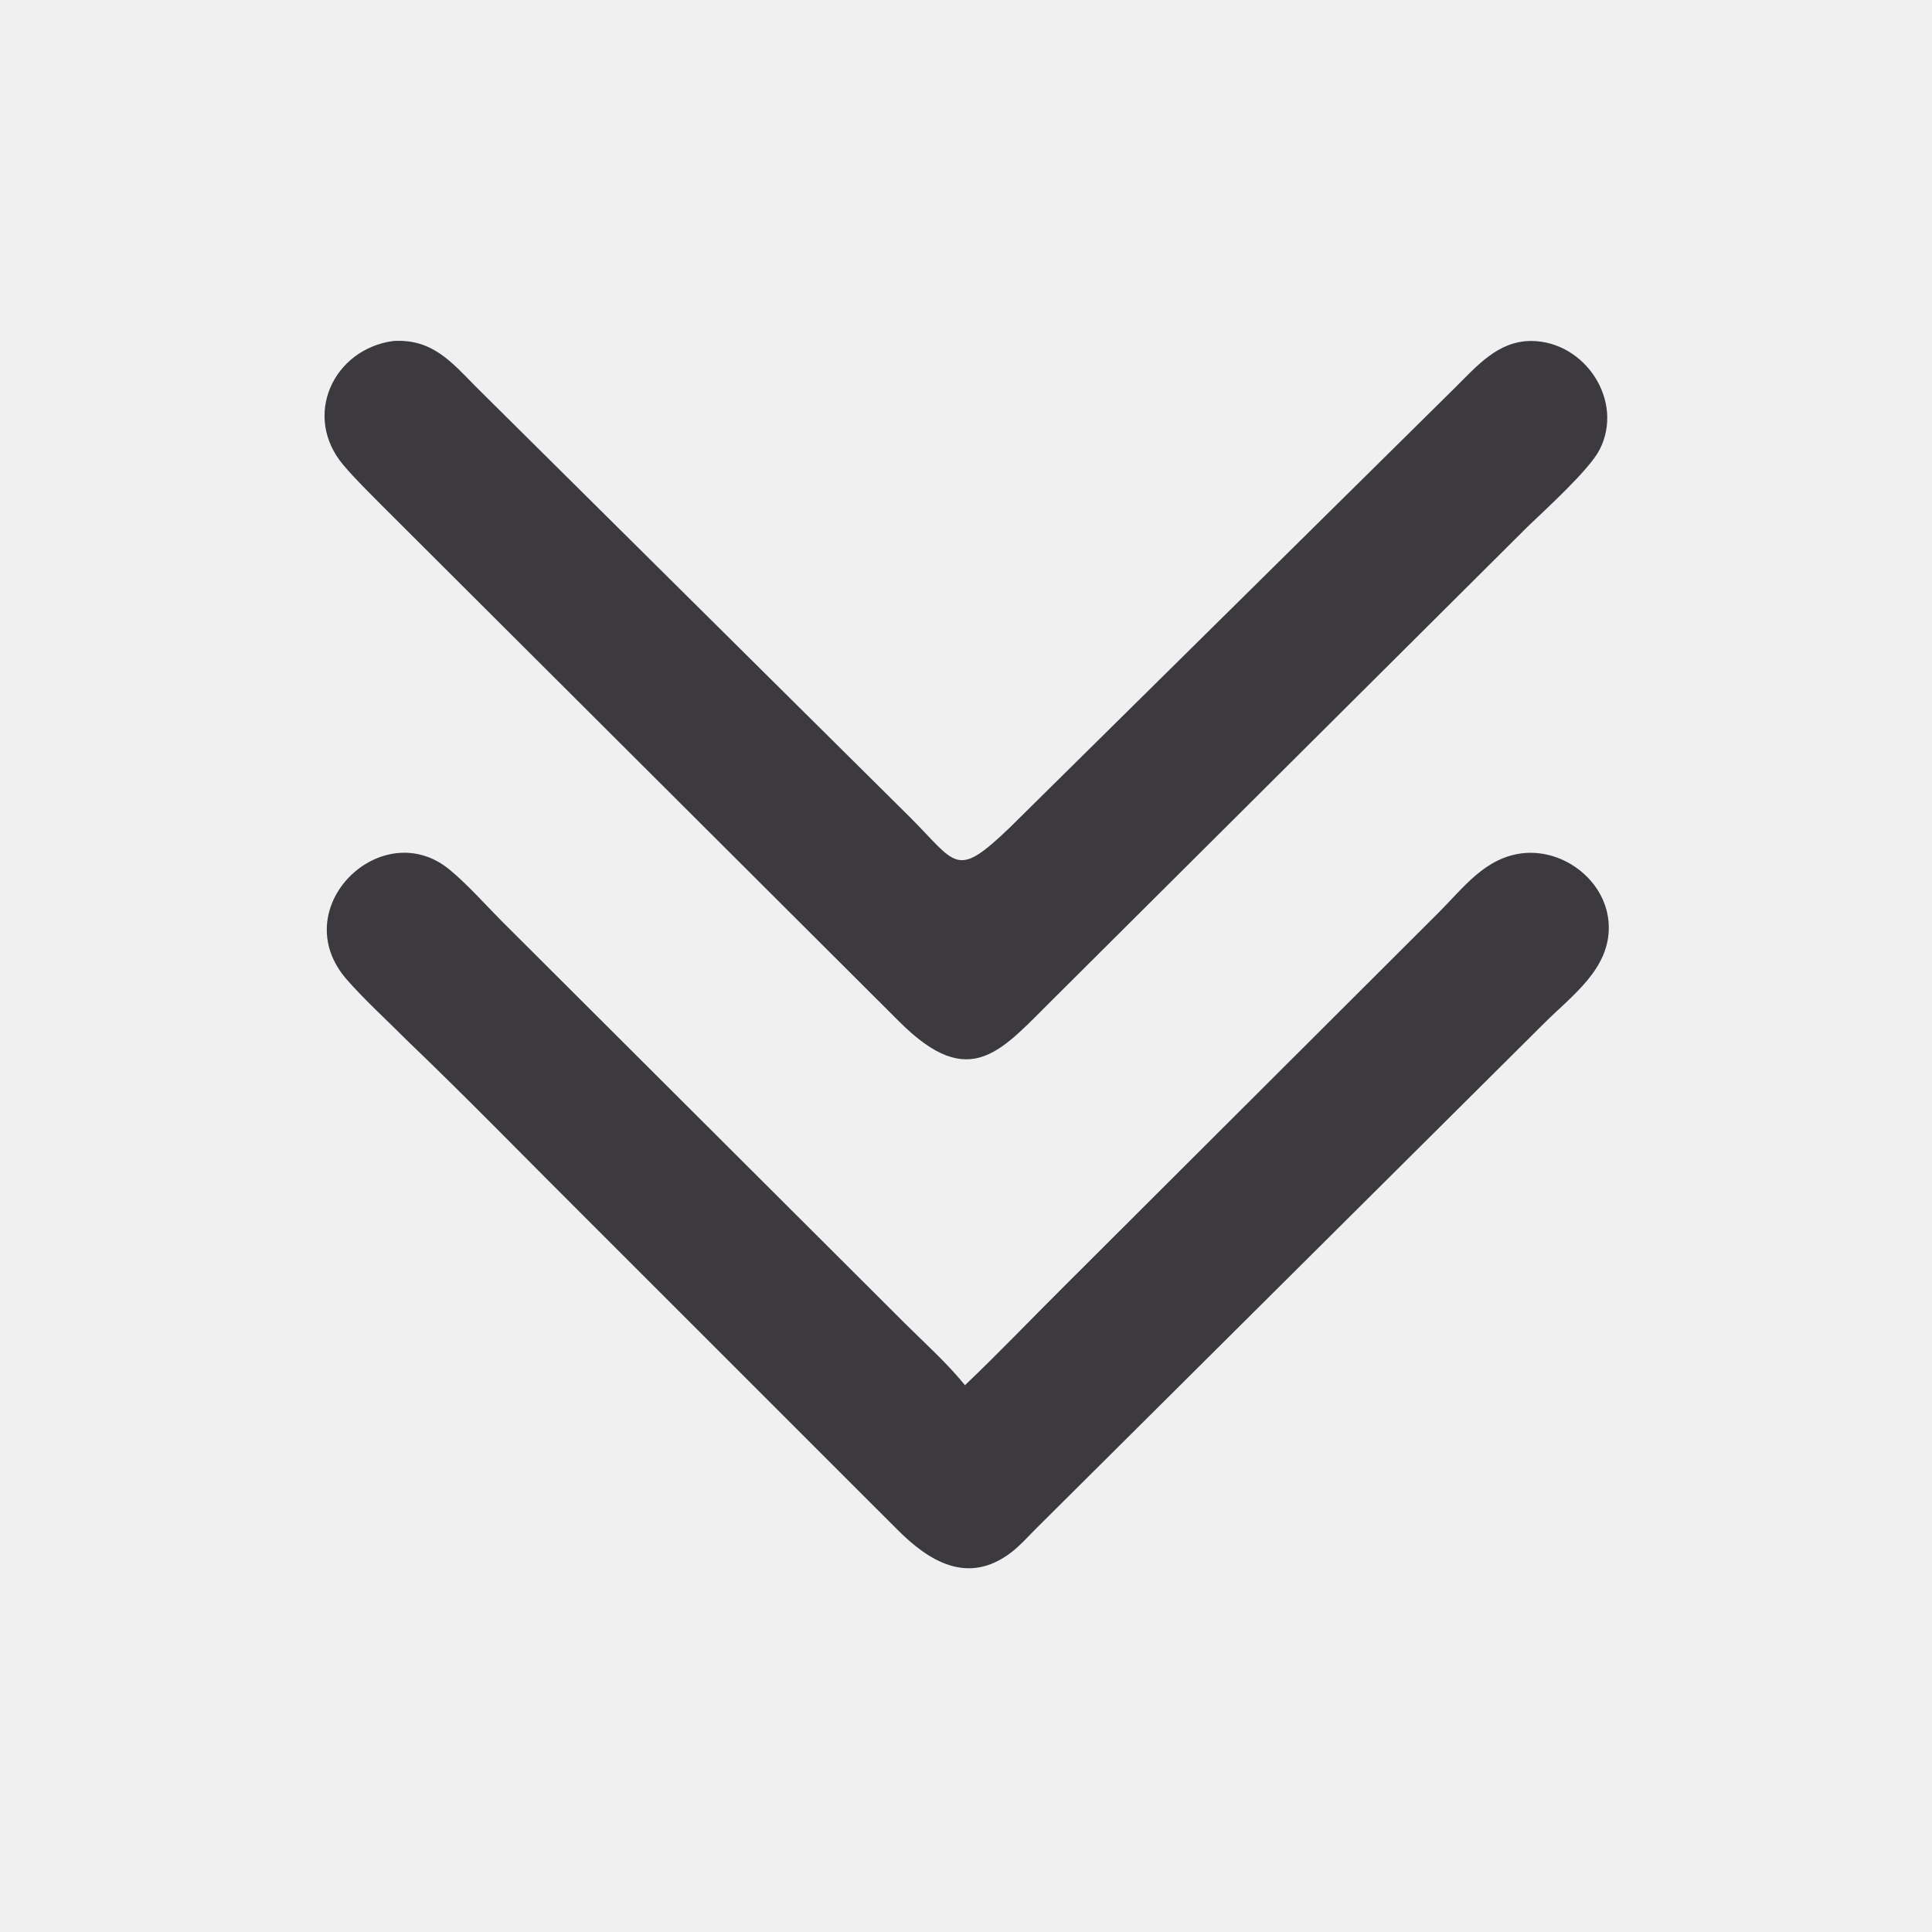
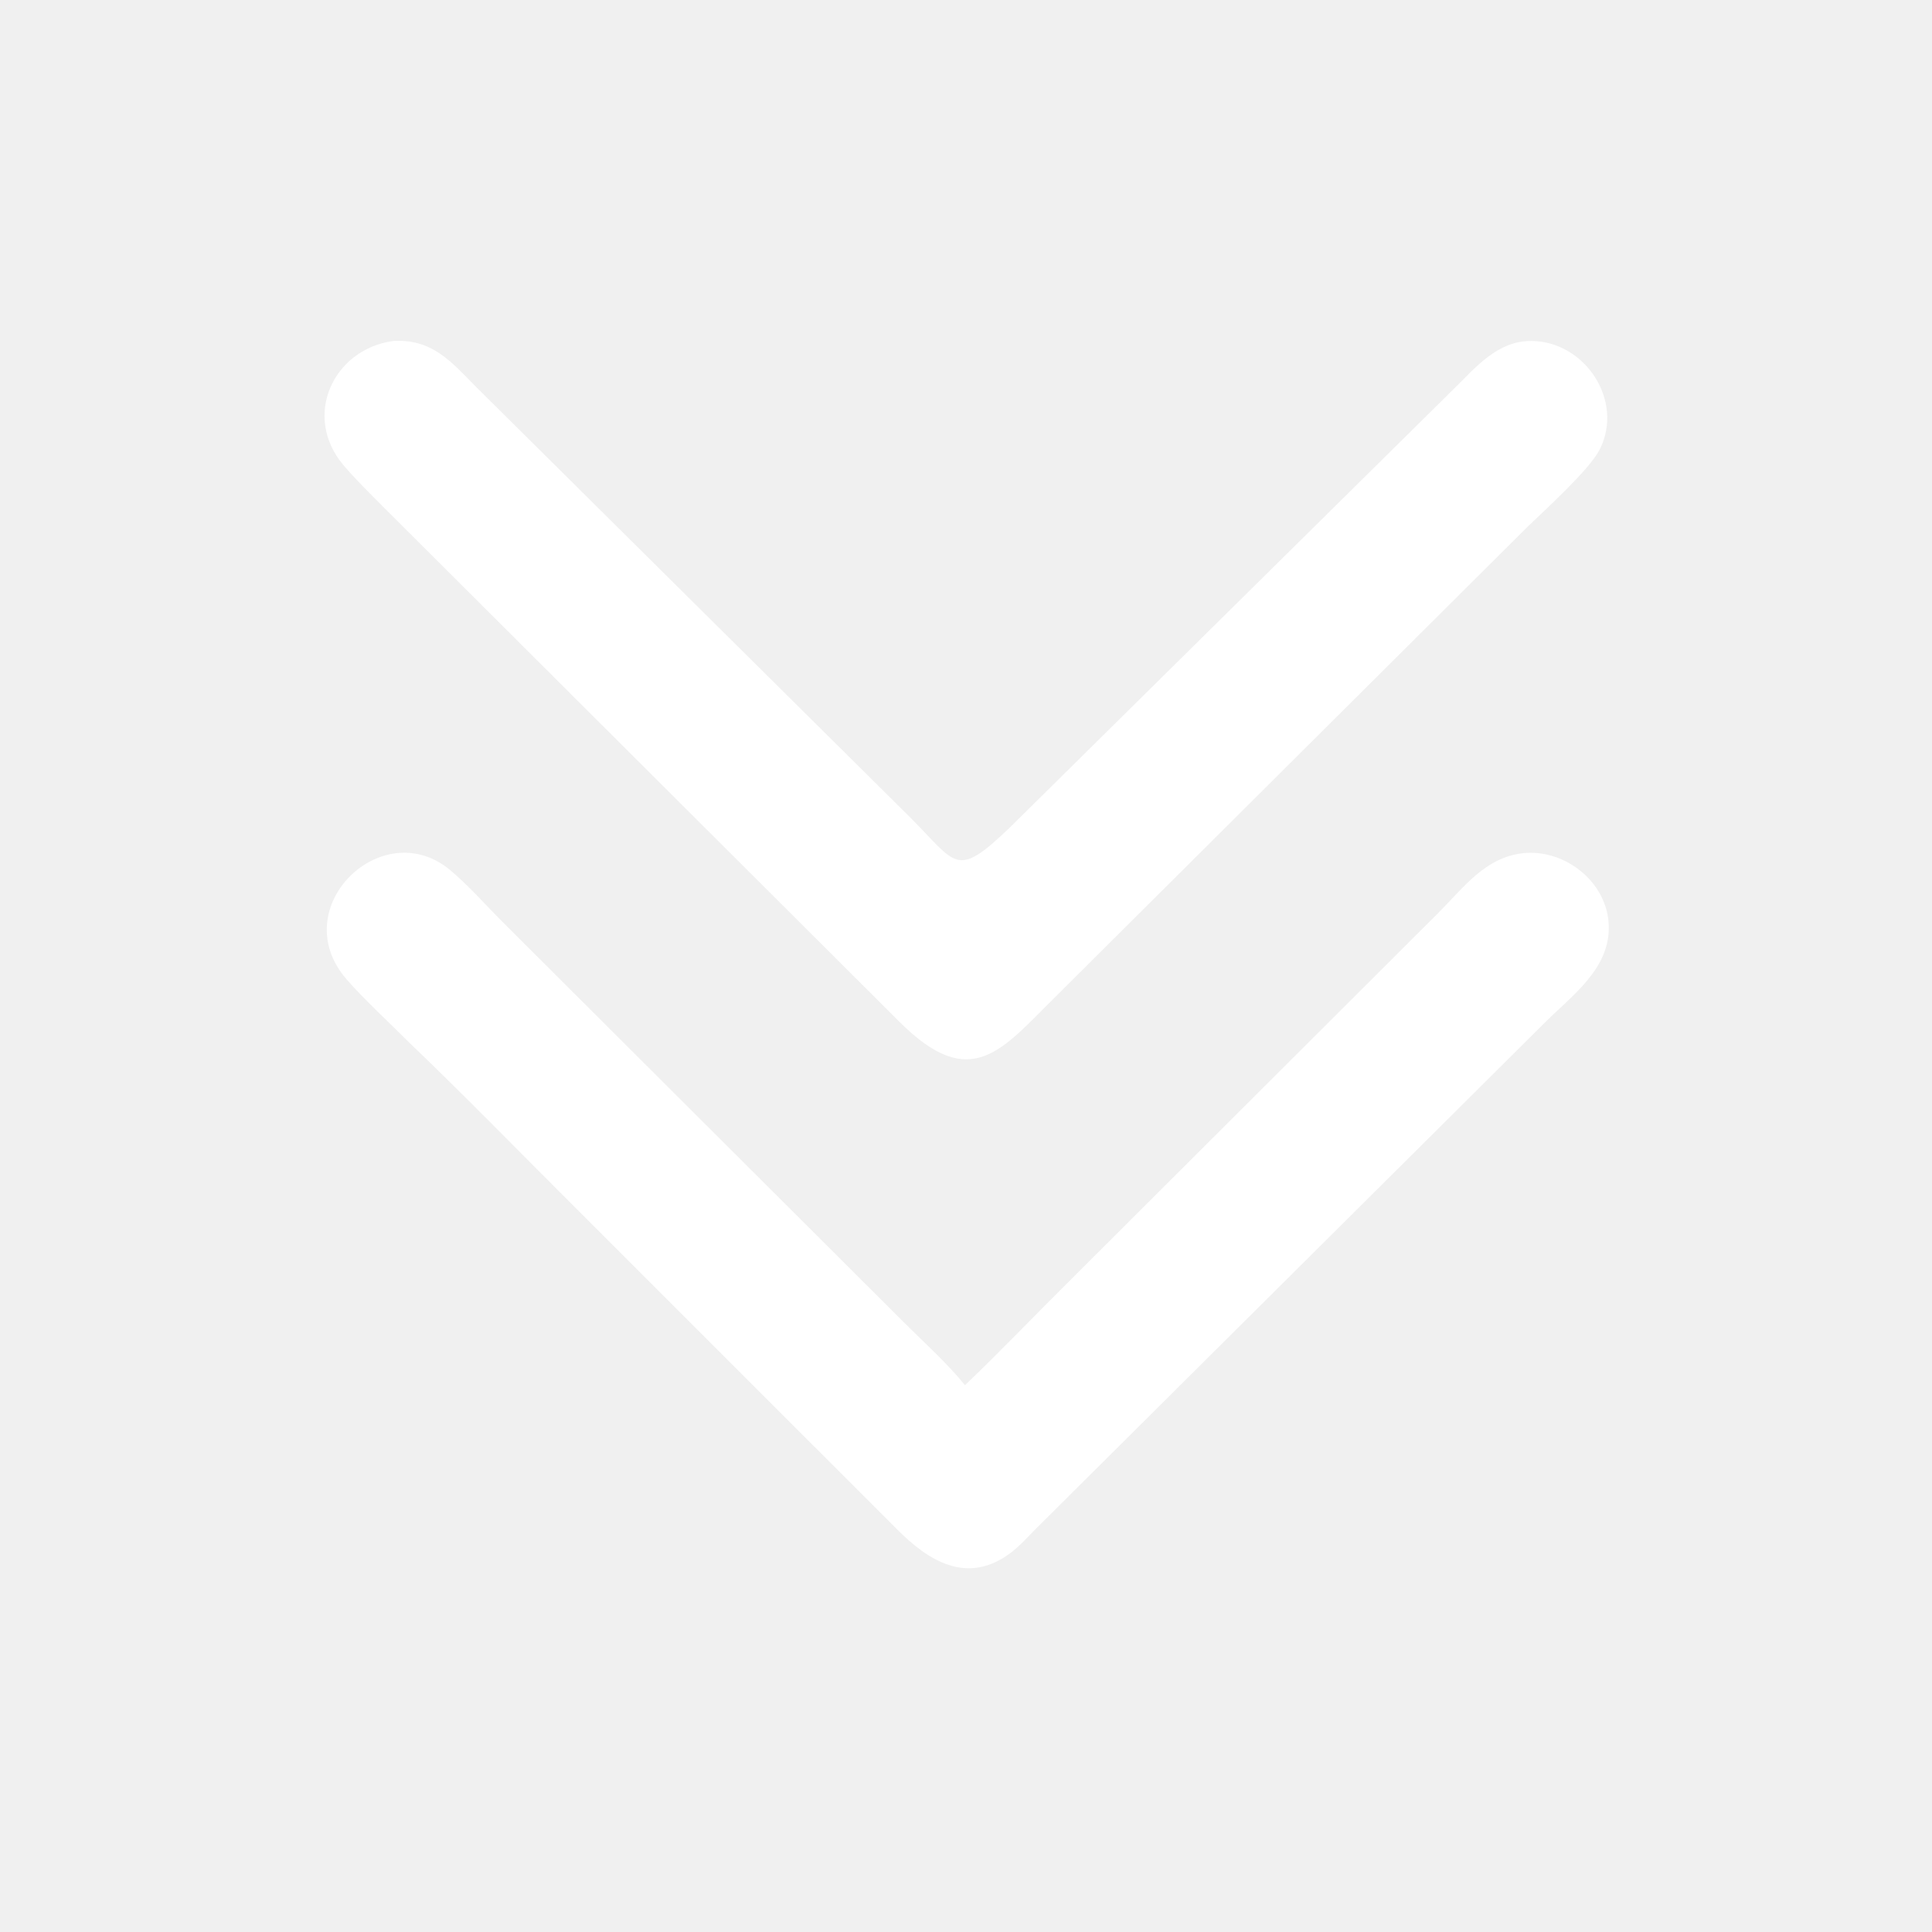
<svg xmlns="http://www.w3.org/2000/svg" width="5000" height="5000">
-   <path fill="#3C3A3F" transform="scale(9.76562 9.76562)" d="M403.662 226.099C414.833 224.957 425.984 233.828 426.339 245.253C426.699 256.835 416.52 263.853 409.098 271.295L274.376 405.284C272.343 407.339 270.32 409.614 268.024 411.375C256.385 420.301 245.966 413.604 237.6 405.153L154.017 321.59C138.767 306.404 123.755 290.95 108.216 276.06C103.168 270.986 96.377 264.758 91.838 259.521C75.416 240.575 101.268 215.614 119.232 230.537C124.073 234.559 128.472 239.59 132.919 244.062L239.749 350.644C245.1 355.976 250.973 361.226 255.73 367.09C264.77 358.497 273.412 349.408 282.268 340.621L381.144 241.951C387.896 235.23 393.54 227.211 403.662 226.099Z" />
-   <path fill="#3C3A3F" transform="scale(9.76562 9.76562)" d="M104.219 90.364C114.481 89.753 119.549 95.809 126.1 102.47L241.227 216.642C253.626 229.07 253.273 233.063 267.576 219.34L385.499 102.842C391.31 97.122 396.927 90.326 405.82 90.361C420 90.415 430.556 106.231 423.901 119.189C421.159 124.526 409.629 134.96 404.835 139.58L279.795 264.071C265.505 278.117 257.418 289.902 238.218 270.645L101.244 134.003C97.78 130.486 94.184 127.016 90.996 123.243C80.055 110.291 88.278 92.537 104.219 90.364Z" />
+   <path fill="white" transform="scale(9.76562 9.76562)" d="M403.662 226.099C414.833 224.957 425.984 233.828 426.339 245.253C426.699 256.835 416.52 263.853 409.098 271.295L274.376 405.284C272.343 407.339 270.32 409.614 268.024 411.375C256.385 420.301 245.966 413.604 237.6 405.153L154.017 321.59C138.767 306.404 123.755 290.95 108.216 276.06C103.168 270.986 96.377 264.758 91.838 259.521C75.416 240.575 101.268 215.614 119.232 230.537C124.073 234.559 128.472 239.59 132.919 244.062L239.749 350.644C245.1 355.976 250.973 361.226 255.73 367.09C264.77 358.497 273.412 349.408 282.268 340.621L381.144 241.951C387.896 235.23 393.54 227.211 403.662 226.099Z" />
+   <path fill="white" transform="scale(9.76562 9.76562)" d="M104.219 90.364C114.481 89.753 119.549 95.809 126.1 102.47L241.227 216.642C253.626 229.07 253.273 233.063 267.576 219.34L385.499 102.842C391.31 97.122 396.927 90.326 405.82 90.361C420 90.415 430.556 106.231 423.901 119.189C421.159 124.526 409.629 134.96 404.835 139.58L279.795 264.071C265.505 278.117 257.418 289.902 238.218 270.645L101.244 134.003C97.78 130.486 94.184 127.016 90.996 123.243C80.055 110.291 88.278 92.537 104.219 90.364Z" />
</svg>
